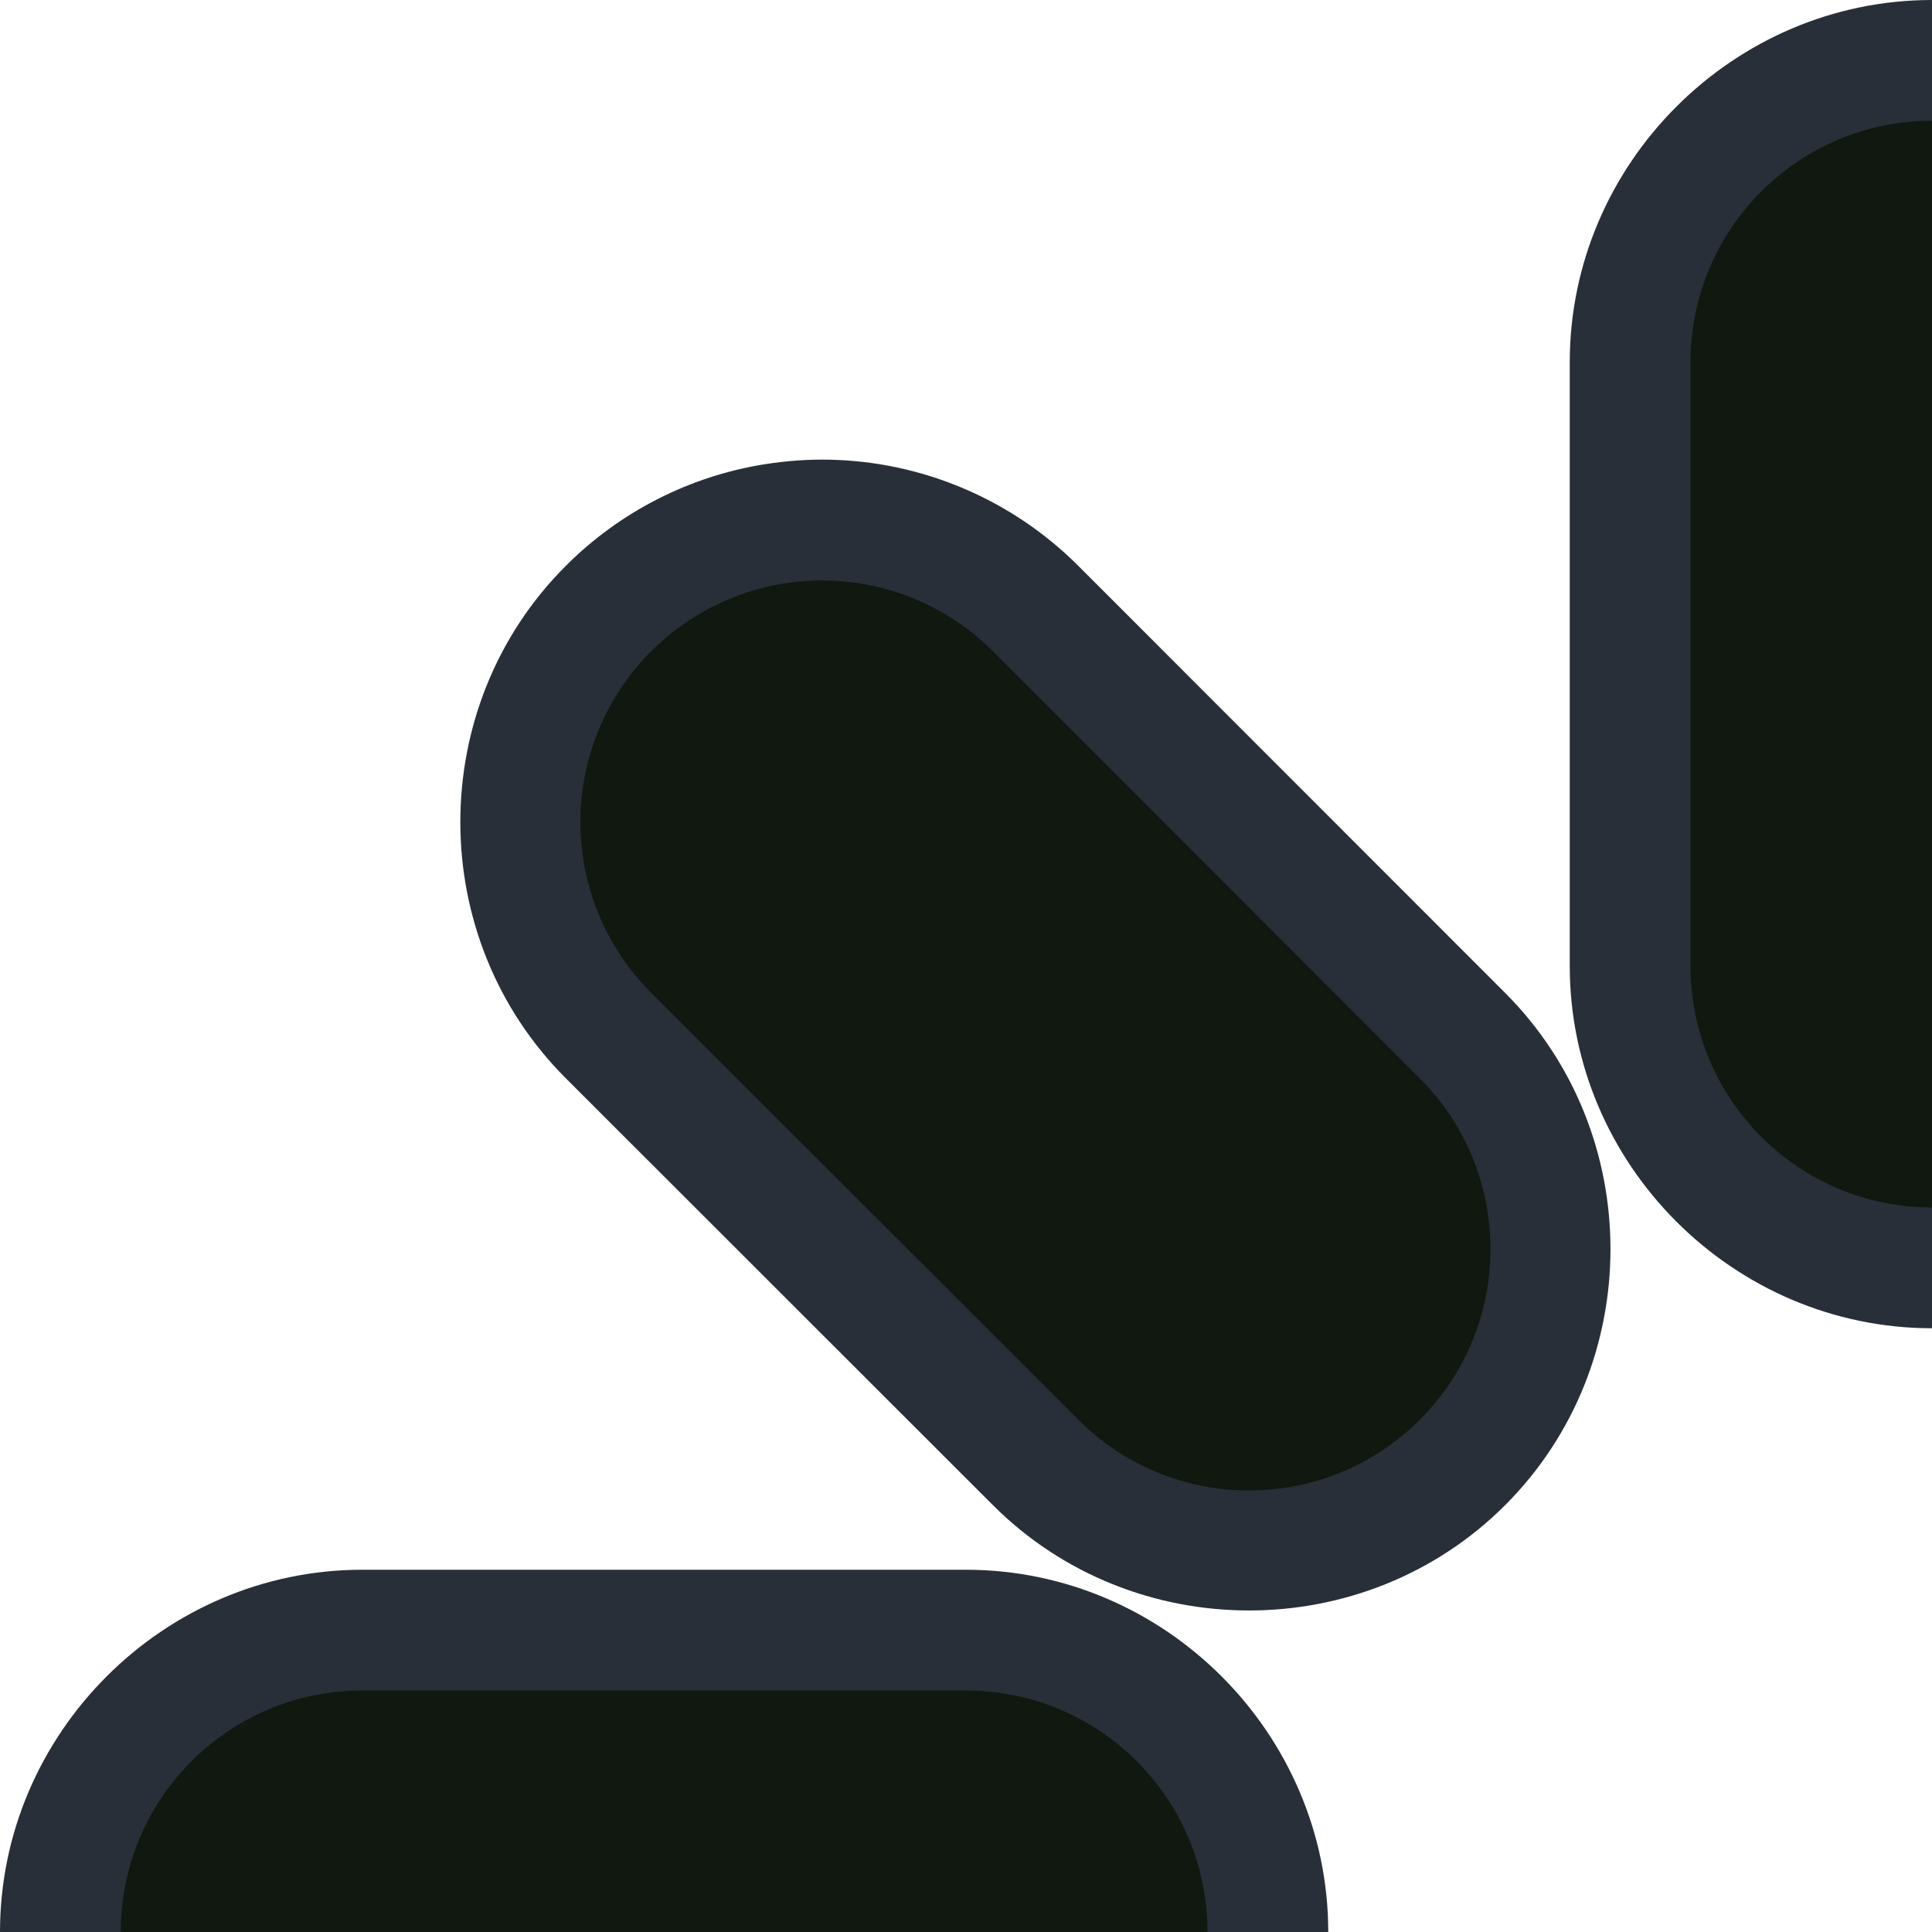
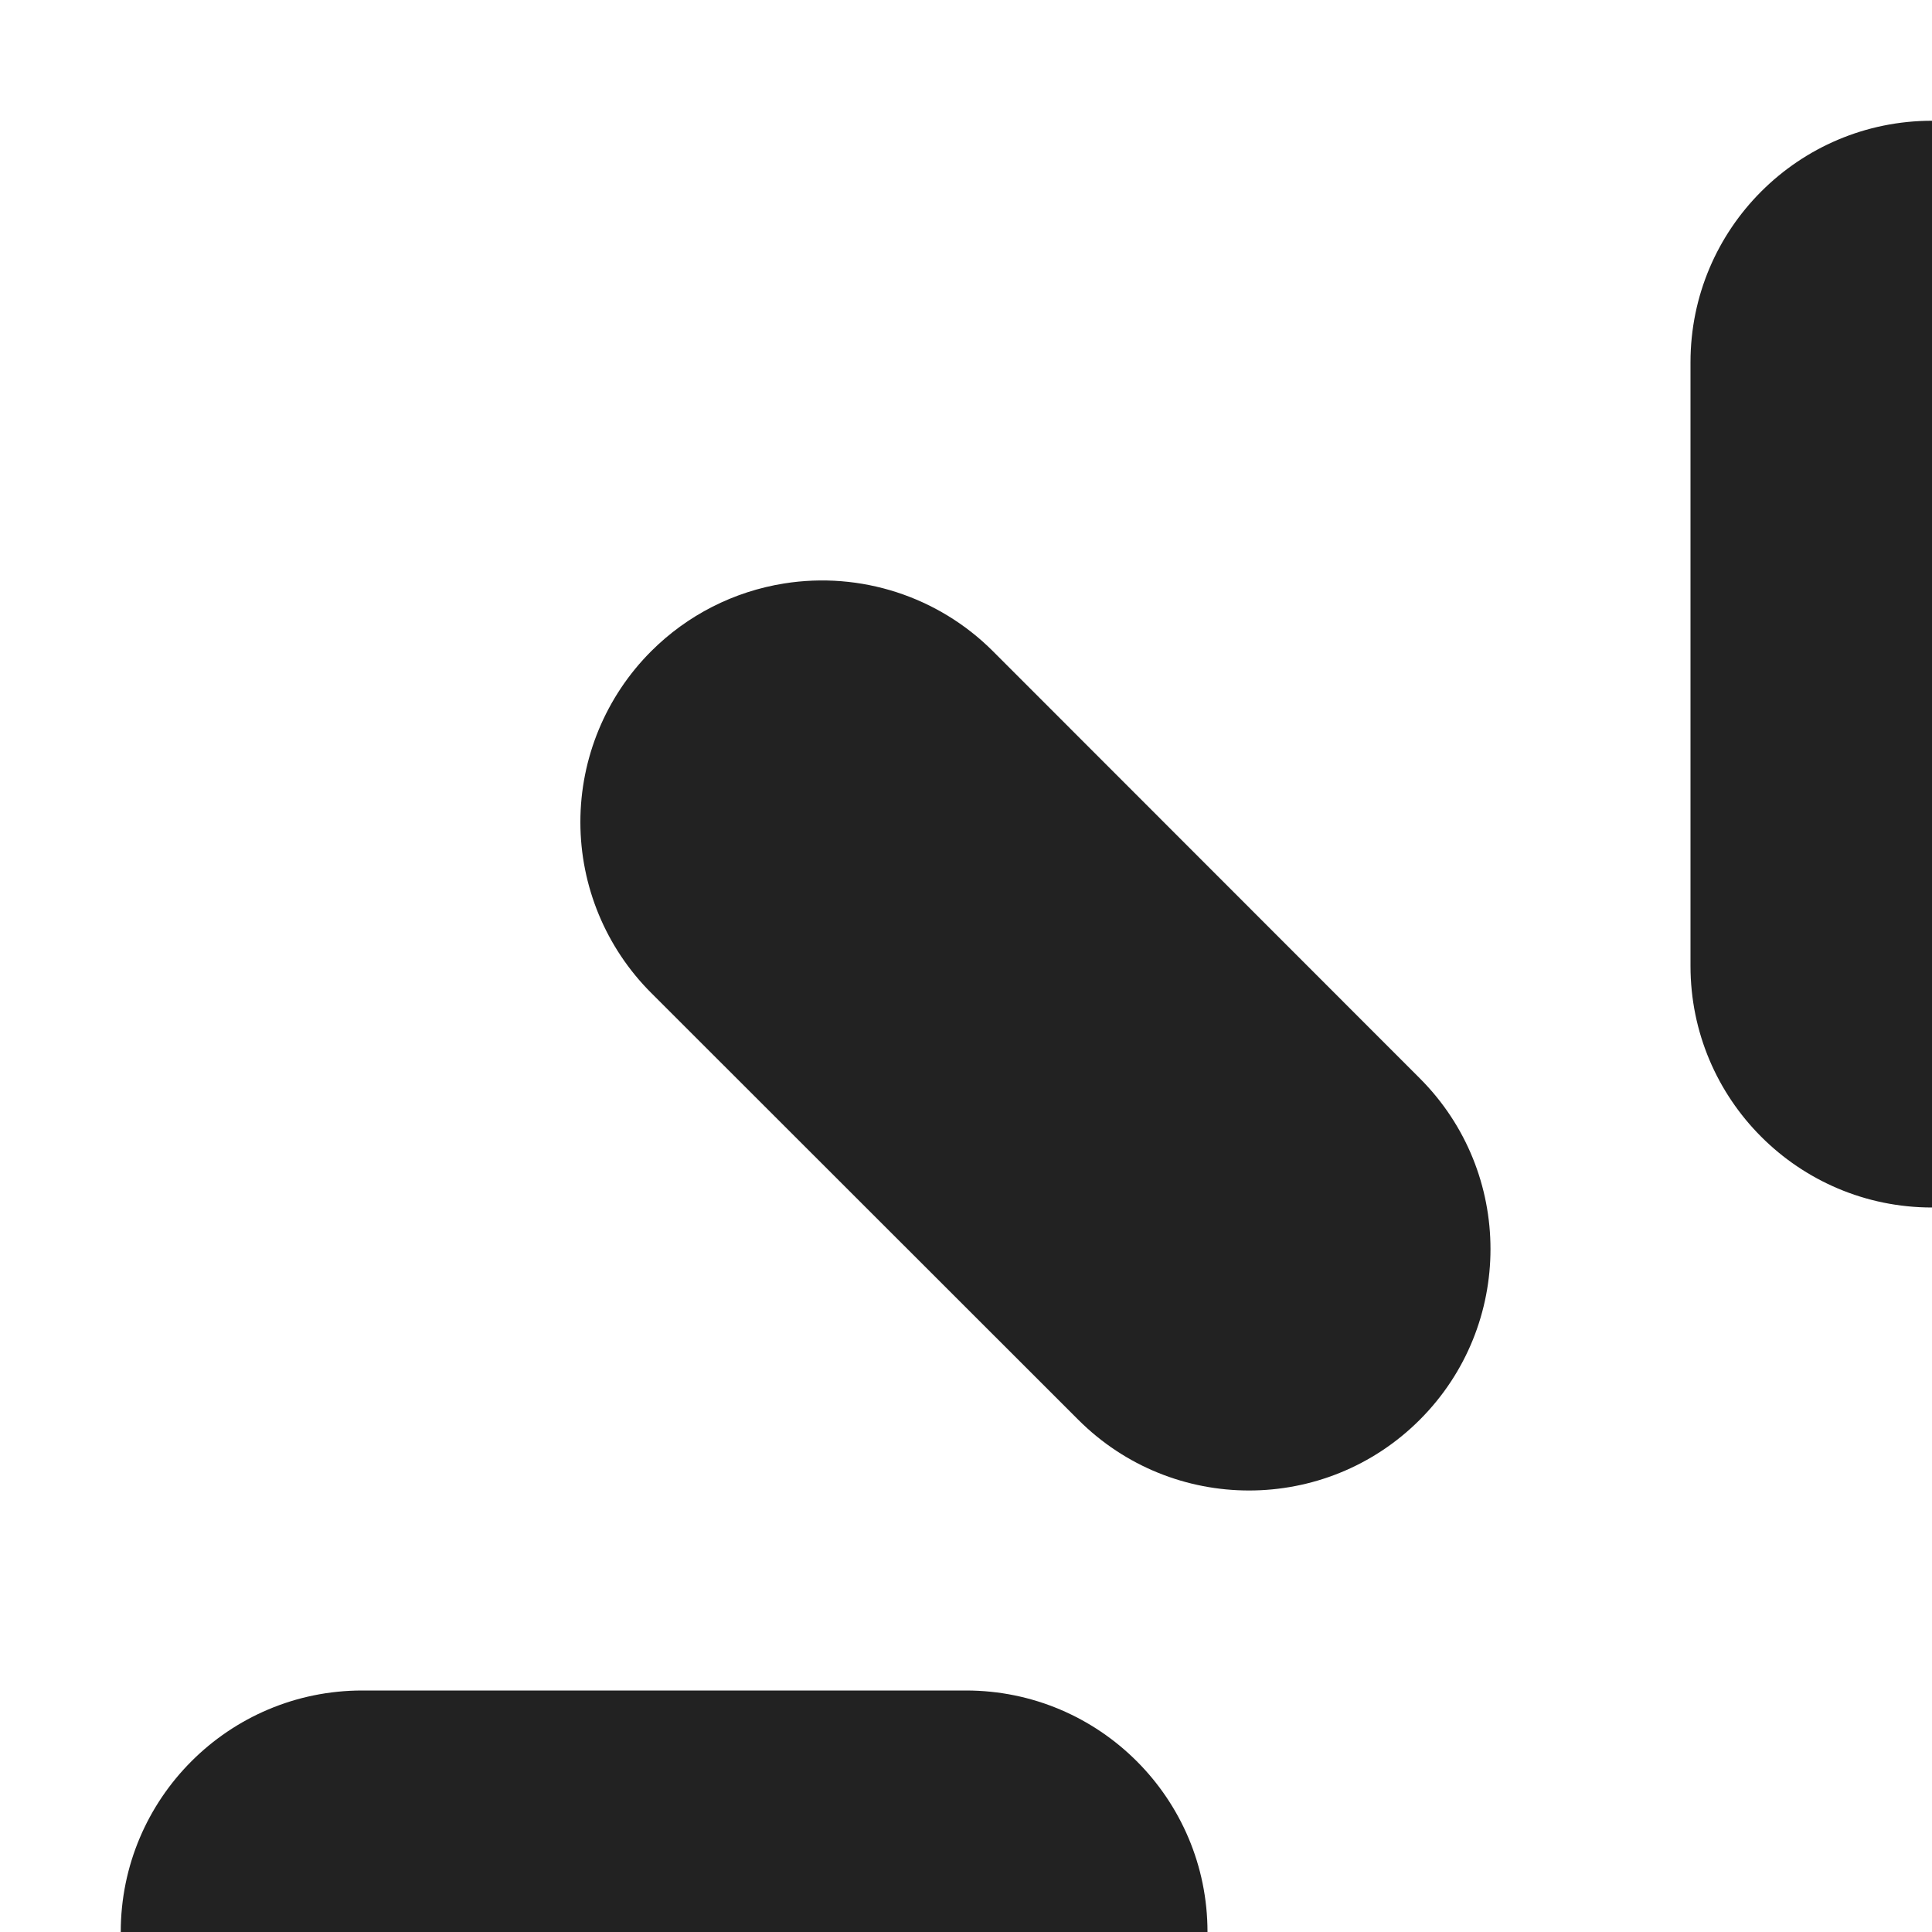
<svg xmlns="http://www.w3.org/2000/svg" width="16" height="16" version="1.1">
  <rect id="hint-rotation-angle" width="16" height="16" x="0" y="32" style="fill:#0000ff" />
  <g id="stopped">
    <rect style="opacity:0.001" width="16" height="16" x="32.01" y=".01" />
-     <path style="fill:#282f39" d="M 48,0 C 39.175,0 32,7.175 32,16 32,24.825 39.175,32 48,32 56.825,32 64,24.825 64,16 64,7.175 56.825,0 48,0 Z m 0,2 C 55.744,2 62,8.256 62,16 62,23.744 55.744,30 48,30 40.256,30 34,23.744 34,16 34,8.256 40.256,2 48,2 Z m 0,2 c -6.616,-6e-7 -12,5.384 -12,12 -10e-7,6.616 5.384,12 12,12 6.616,1e-6 12,-5.384 12,-12 10e-7,-6.616 -5.384,-12 -12,-12 z m 0,2 c 5.535,-5e-7 10,4.465 10,10 10e-7,5.535 -4.465,10 -10,10 -5.535,1e-6 -10,-4.465 -10,-10 -10e-7,-5.535 4.465,-10 10,-10 z" />
-     <path style="fill:#111810" d="M 48,1 A 15,15 0 0 0 33,16 15,15 0 0 0 48,31 15,15 0 0 0 63,16 15,15 0 0 0 48,1 Z m 0,4 A 11,11 0 0 1 59,16 11,11 0 0 1 48,27 11,11 0 0 1 37,16 11,11 0 0 1 48,5 Z" />
+     <path style="fill:#222222" d="M 48,1 A 15,15 0 0 0 33,16 15,15 0 0 0 48,31 15,15 0 0 0 63,16 15,15 0 0 0 48,1 Z m 0,4 A 11,11 0 0 1 59,16 11,11 0 0 1 48,27 11,11 0 0 1 37,16 11,11 0 0 1 48,5 Z" />
  </g>
  <g id="busywidget">
    <rect style="opacity:0.001" width="16" height="16" x="-.03" y="-.03" />
-     <path style="fill:#282f39" d="M 16 0 C 14.355 0 13 1.355 13 3 L 13 8 C 13 9.645 14.355 11 16 11 C 17.645 11 19 9.645 19 8 L 19 3 C 19 1.355 17.645 0 16 0 z M 6.871 3.807 C 6.694 3.803 6.516 3.816 6.338 3.844 L 6.336 3.844 C 5.711 3.943 5.133 4.238 4.686 4.686 C 3.521 5.849 3.521 7.766 4.686 8.93 L 8.223 12.465 C 9.386 13.628 11.302 13.628 12.465 12.465 C 13.628 11.302 13.628 9.386 12.465 8.223 L 8.93 4.686 C 8.378 4.134 7.638 3.823 6.871 3.807 z M 25.256 3.807 C 25.079 3.803 24.9 3.816 24.723 3.844 L 24.721 3.844 C 24.096 3.943 23.518 4.238 23.07 4.686 L 19.535 8.223 C 18.372 9.386 18.372 11.302 19.535 12.465 C 20.698 13.628 22.614 13.628 23.777 12.465 L 27.314 8.93 C 28.479 7.766 28.479 5.849 27.314 4.686 C 26.763 4.134 26.023 3.823 25.256 3.807 z M 3 13 C 1.355 13 0 14.355 0 16 C 0 17.645 1.355 19 3 19 L 8 19 C 9.645 19 11 17.645 11 16 C 11 14.355 9.645 13 8 13 L 3 13 z M 24 13 C 22.355 13 21 14.355 21 16 C 21 17.645 22.355 19 24 19 L 29 19 C 30.645 19 32 17.645 32 16 C 32 14.355 30.645 13 29 13 L 24 13 z M 10.23 18.658 C 10.112 18.663 9.993 18.675 9.875 18.693 C 9.249 18.792 8.671 19.088 8.223 19.535 L 4.686 23.07 C 3.521 24.234 3.521 26.151 4.686 27.314 C 5.849 28.479 7.766 28.479 8.93 27.314 L 12.465 23.777 C 13.628 22.614 13.628 20.698 12.465 19.535 C 11.871 18.942 11.059 18.627 10.23 18.658 z M 21.543 18.658 C 21.425 18.663 21.306 18.675 21.188 18.693 C 20.562 18.792 19.983 19.088 19.535 19.535 C 18.372 20.698 18.372 22.614 19.535 23.777 L 23.07 27.314 C 24.234 28.479 26.151 28.479 27.314 27.314 C 28.479 26.151 28.479 24.234 27.314 23.07 L 23.777 19.535 C 23.184 18.942 22.371 18.627 21.543 18.658 z M 16 21 C 14.355 21 13 22.355 13 24 L 13 29 C 13 30.645 14.355 32 16 32 C 17.645 32 19 30.645 19 29 L 19 24 C 19 22.355 17.645 21 16 21 z" />
-     <path style="fill:#111810" d="M 16 1 A 2 2 0 0 0 14 3 L 14 8 A 2 2 0 0 0 16 10 A 2 2 0 0 0 18 8 L 18 3 A 2 2 0 0 0 16 1 z M 6.494 4.832 A 2 2 0 0 0 5.393 5.393 A 2 2 0 0 0 5.393 8.223 L 8.93 11.758 A 2 2 0 0 0 11.758 11.758 A 2 2 0 0 0 11.758 8.93 L 8.223 5.393 A 2 2 0 0 0 6.494 4.832 z M 24.879 4.832 A 2 2 0 0 0 23.777 5.393 L 20.242 8.93 A 2 2 0 0 0 20.242 11.758 A 2 2 0 0 0 23.07 11.758 L 26.607 8.223 A 2 2 0 0 0 26.607 5.393 A 2 2 0 0 0 24.879 4.832 z M 3 14 A 2 2 0 0 0 1 16 A 2 2 0 0 0 3 18 L 8 18 A 2 2 0 0 0 10 16 A 2 2 0 0 0 8 14 L 3 14 z M 24 14 A 2 2 0 0 0 22 16 A 2 2 0 0 0 24 18 L 29 18 A 2 2 0 0 0 31 16 A 2 2 0 0 0 29 14 L 24 14 z M 10.031 19.682 A 2 2 0 0 0 8.93 20.242 L 5.393 23.777 A 2 2 0 0 0 5.393 26.607 A 2 2 0 0 0 8.223 26.607 L 11.758 23.07 A 2 2 0 0 0 11.758 20.242 A 2 2 0 0 0 10.031 19.682 z M 21.344 19.682 A 2 2 0 0 0 20.242 20.242 A 2 2 0 0 0 20.242 23.07 L 23.777 26.607 A 2 2 0 0 0 26.607 26.607 A 2 2 0 0 0 26.607 23.777 L 23.07 20.242 A 2 2 0 0 0 21.344 19.682 z M 16 22 A 2 2 0 0 0 14 24 L 14 29 A 2 2 0 0 0 16 31 A 2 2 0 0 0 18 29 L 18 24 A 2 2 0 0 0 16 22 z" />
+     <path style="fill:#222222" d="M 16 1 A 2 2 0 0 0 14 3 L 14 8 A 2 2 0 0 0 16 10 A 2 2 0 0 0 18 8 L 18 3 A 2 2 0 0 0 16 1 z M 6.494 4.832 A 2 2 0 0 0 5.393 5.393 A 2 2 0 0 0 5.393 8.223 L 8.93 11.758 A 2 2 0 0 0 11.758 11.758 A 2 2 0 0 0 11.758 8.93 L 8.223 5.393 A 2 2 0 0 0 6.494 4.832 z M 24.879 4.832 A 2 2 0 0 0 23.777 5.393 L 20.242 8.93 A 2 2 0 0 0 20.242 11.758 A 2 2 0 0 0 23.07 11.758 L 26.607 8.223 A 2 2 0 0 0 26.607 5.393 A 2 2 0 0 0 24.879 4.832 z M 3 14 A 2 2 0 0 0 1 16 A 2 2 0 0 0 3 18 L 8 18 A 2 2 0 0 0 10 16 A 2 2 0 0 0 8 14 L 3 14 z M 24 14 A 2 2 0 0 0 22 16 A 2 2 0 0 0 24 18 L 29 18 A 2 2 0 0 0 31 16 A 2 2 0 0 0 29 14 L 24 14 z M 10.031 19.682 A 2 2 0 0 0 8.93 20.242 L 5.393 23.777 A 2 2 0 0 0 5.393 26.607 A 2 2 0 0 0 8.223 26.607 L 11.758 23.07 A 2 2 0 0 0 11.758 20.242 A 2 2 0 0 0 10.031 19.682 z M 21.344 19.682 A 2 2 0 0 0 20.242 20.242 A 2 2 0 0 0 20.242 23.07 L 23.777 26.607 A 2 2 0 0 0 26.607 26.607 A 2 2 0 0 0 26.607 23.777 L 23.07 20.242 A 2 2 0 0 0 21.344 19.682 z M 16 22 A 2 2 0 0 0 14 24 L 14 29 A 2 2 0 0 0 16 31 A 2 2 0 0 0 18 29 L 18 24 A 2 2 0 0 0 16 22 z" />
  </g>
</svg>
